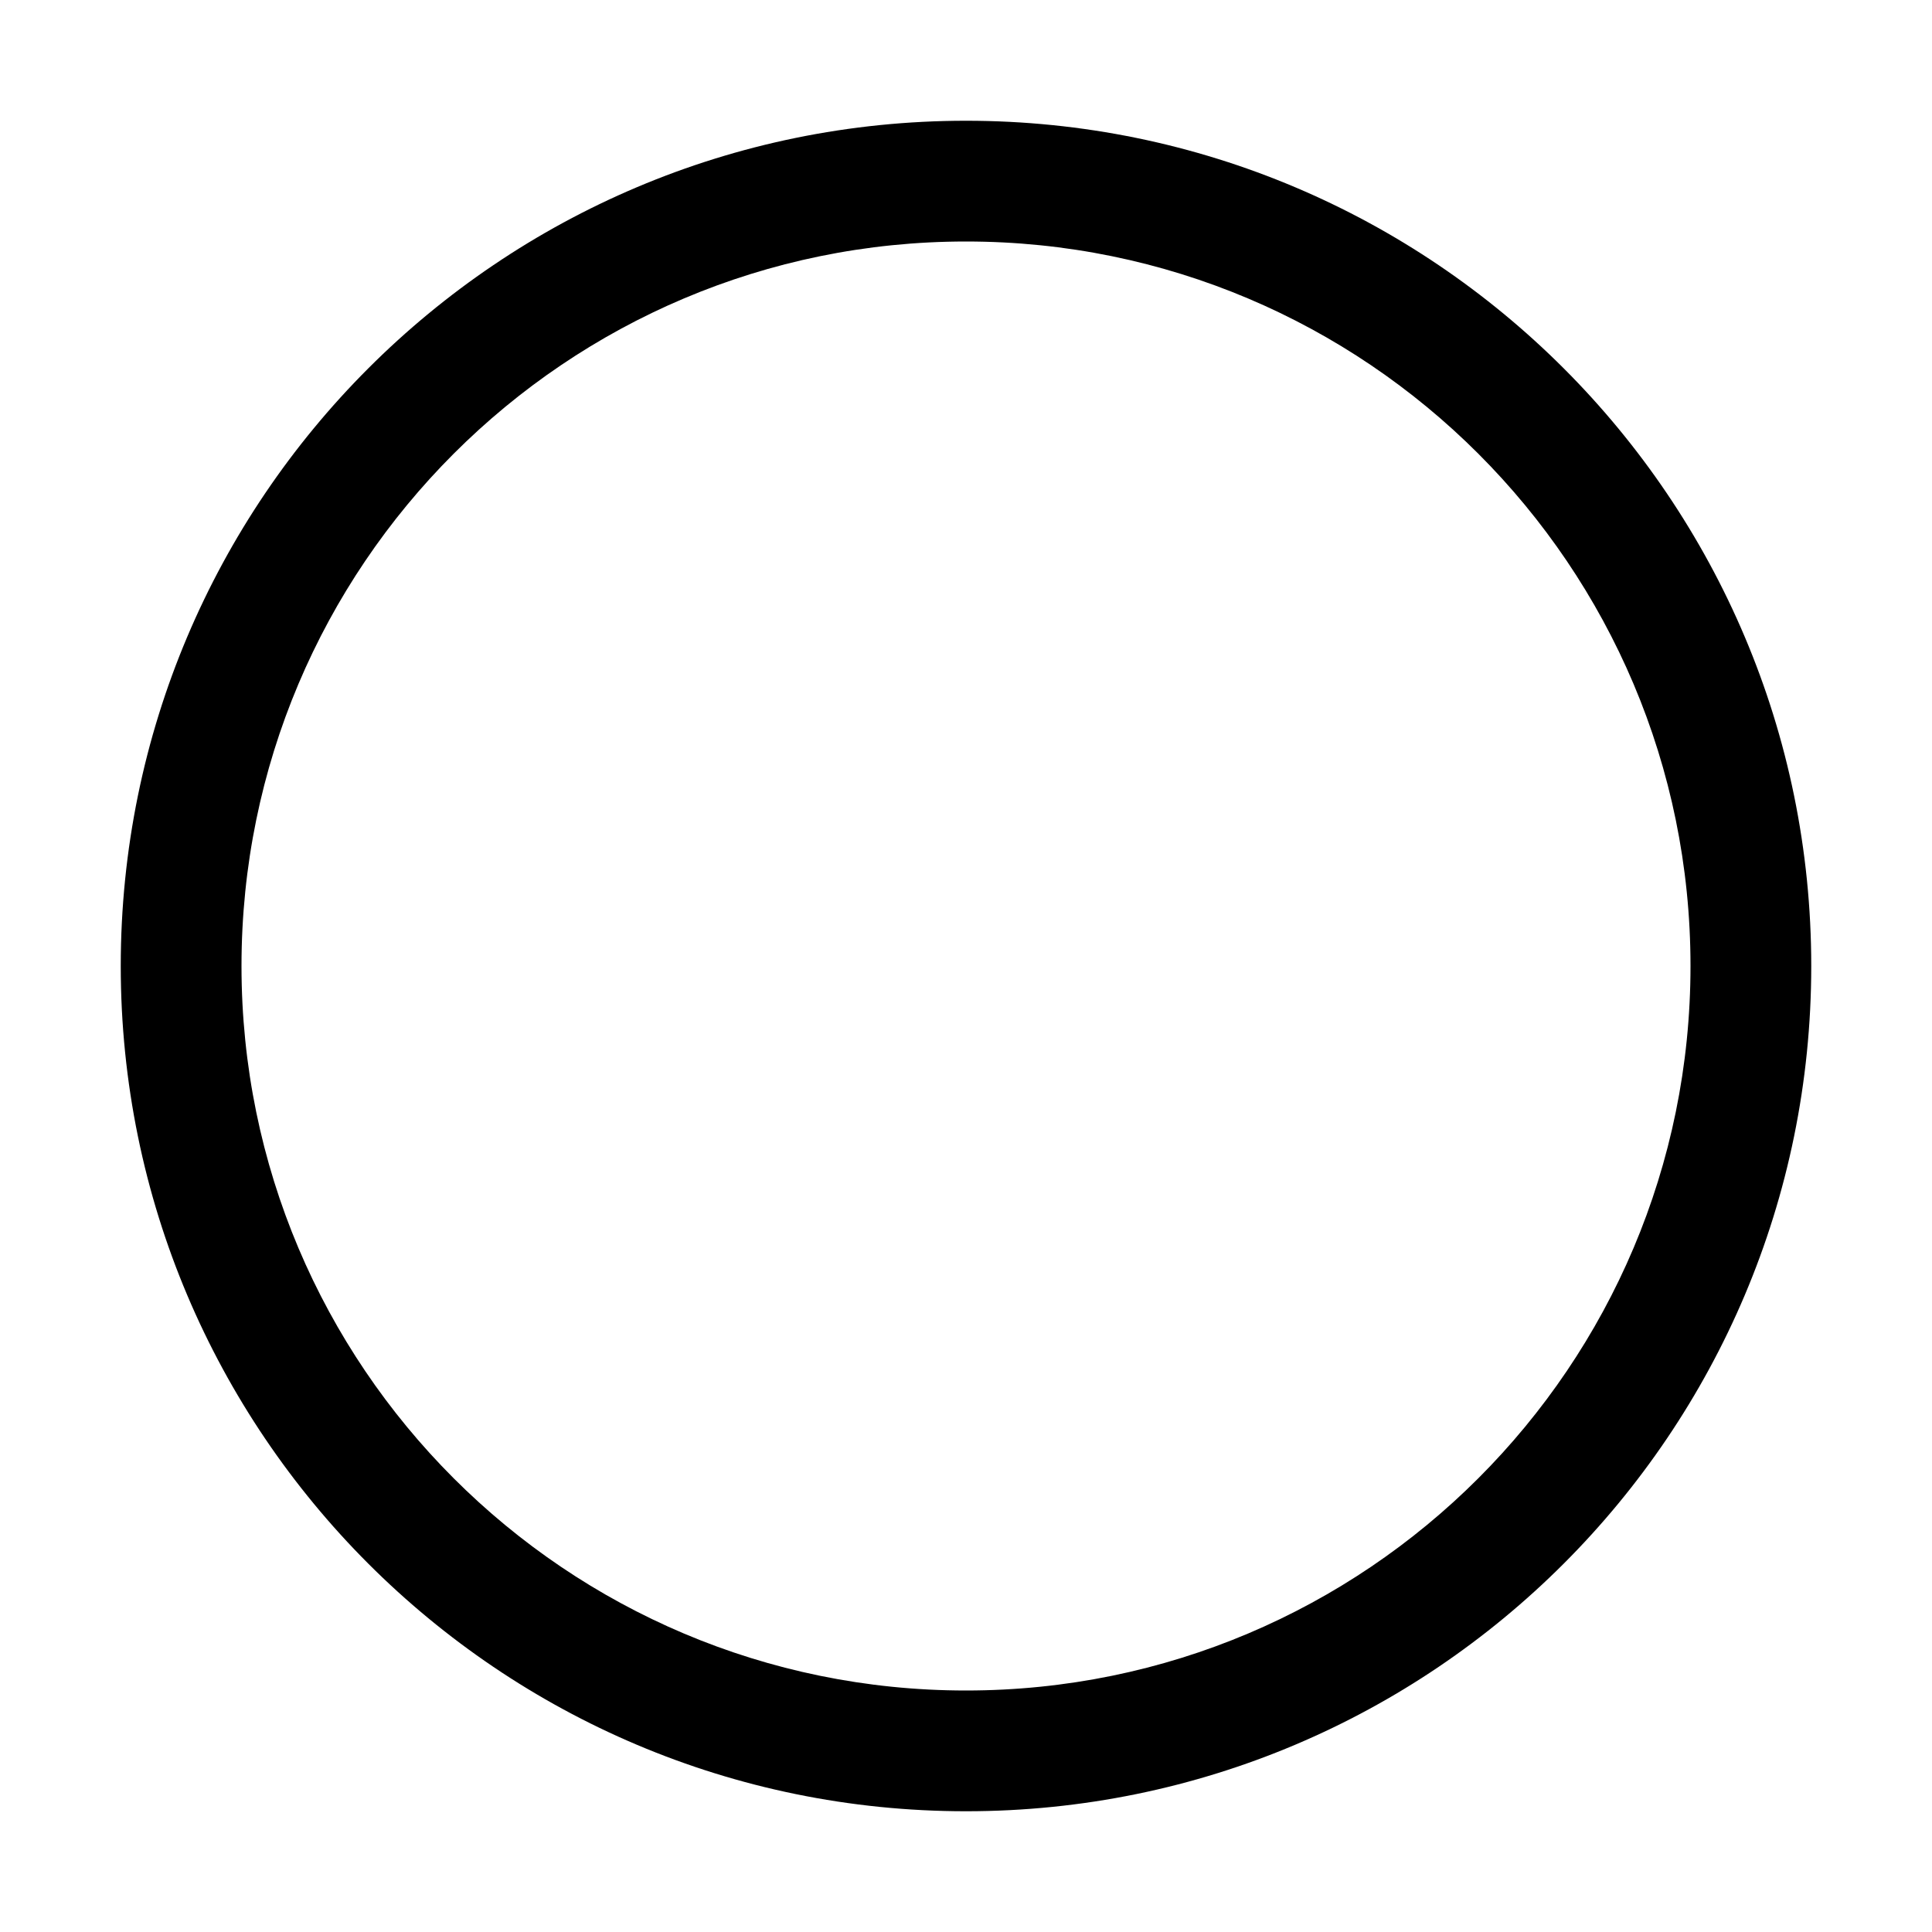
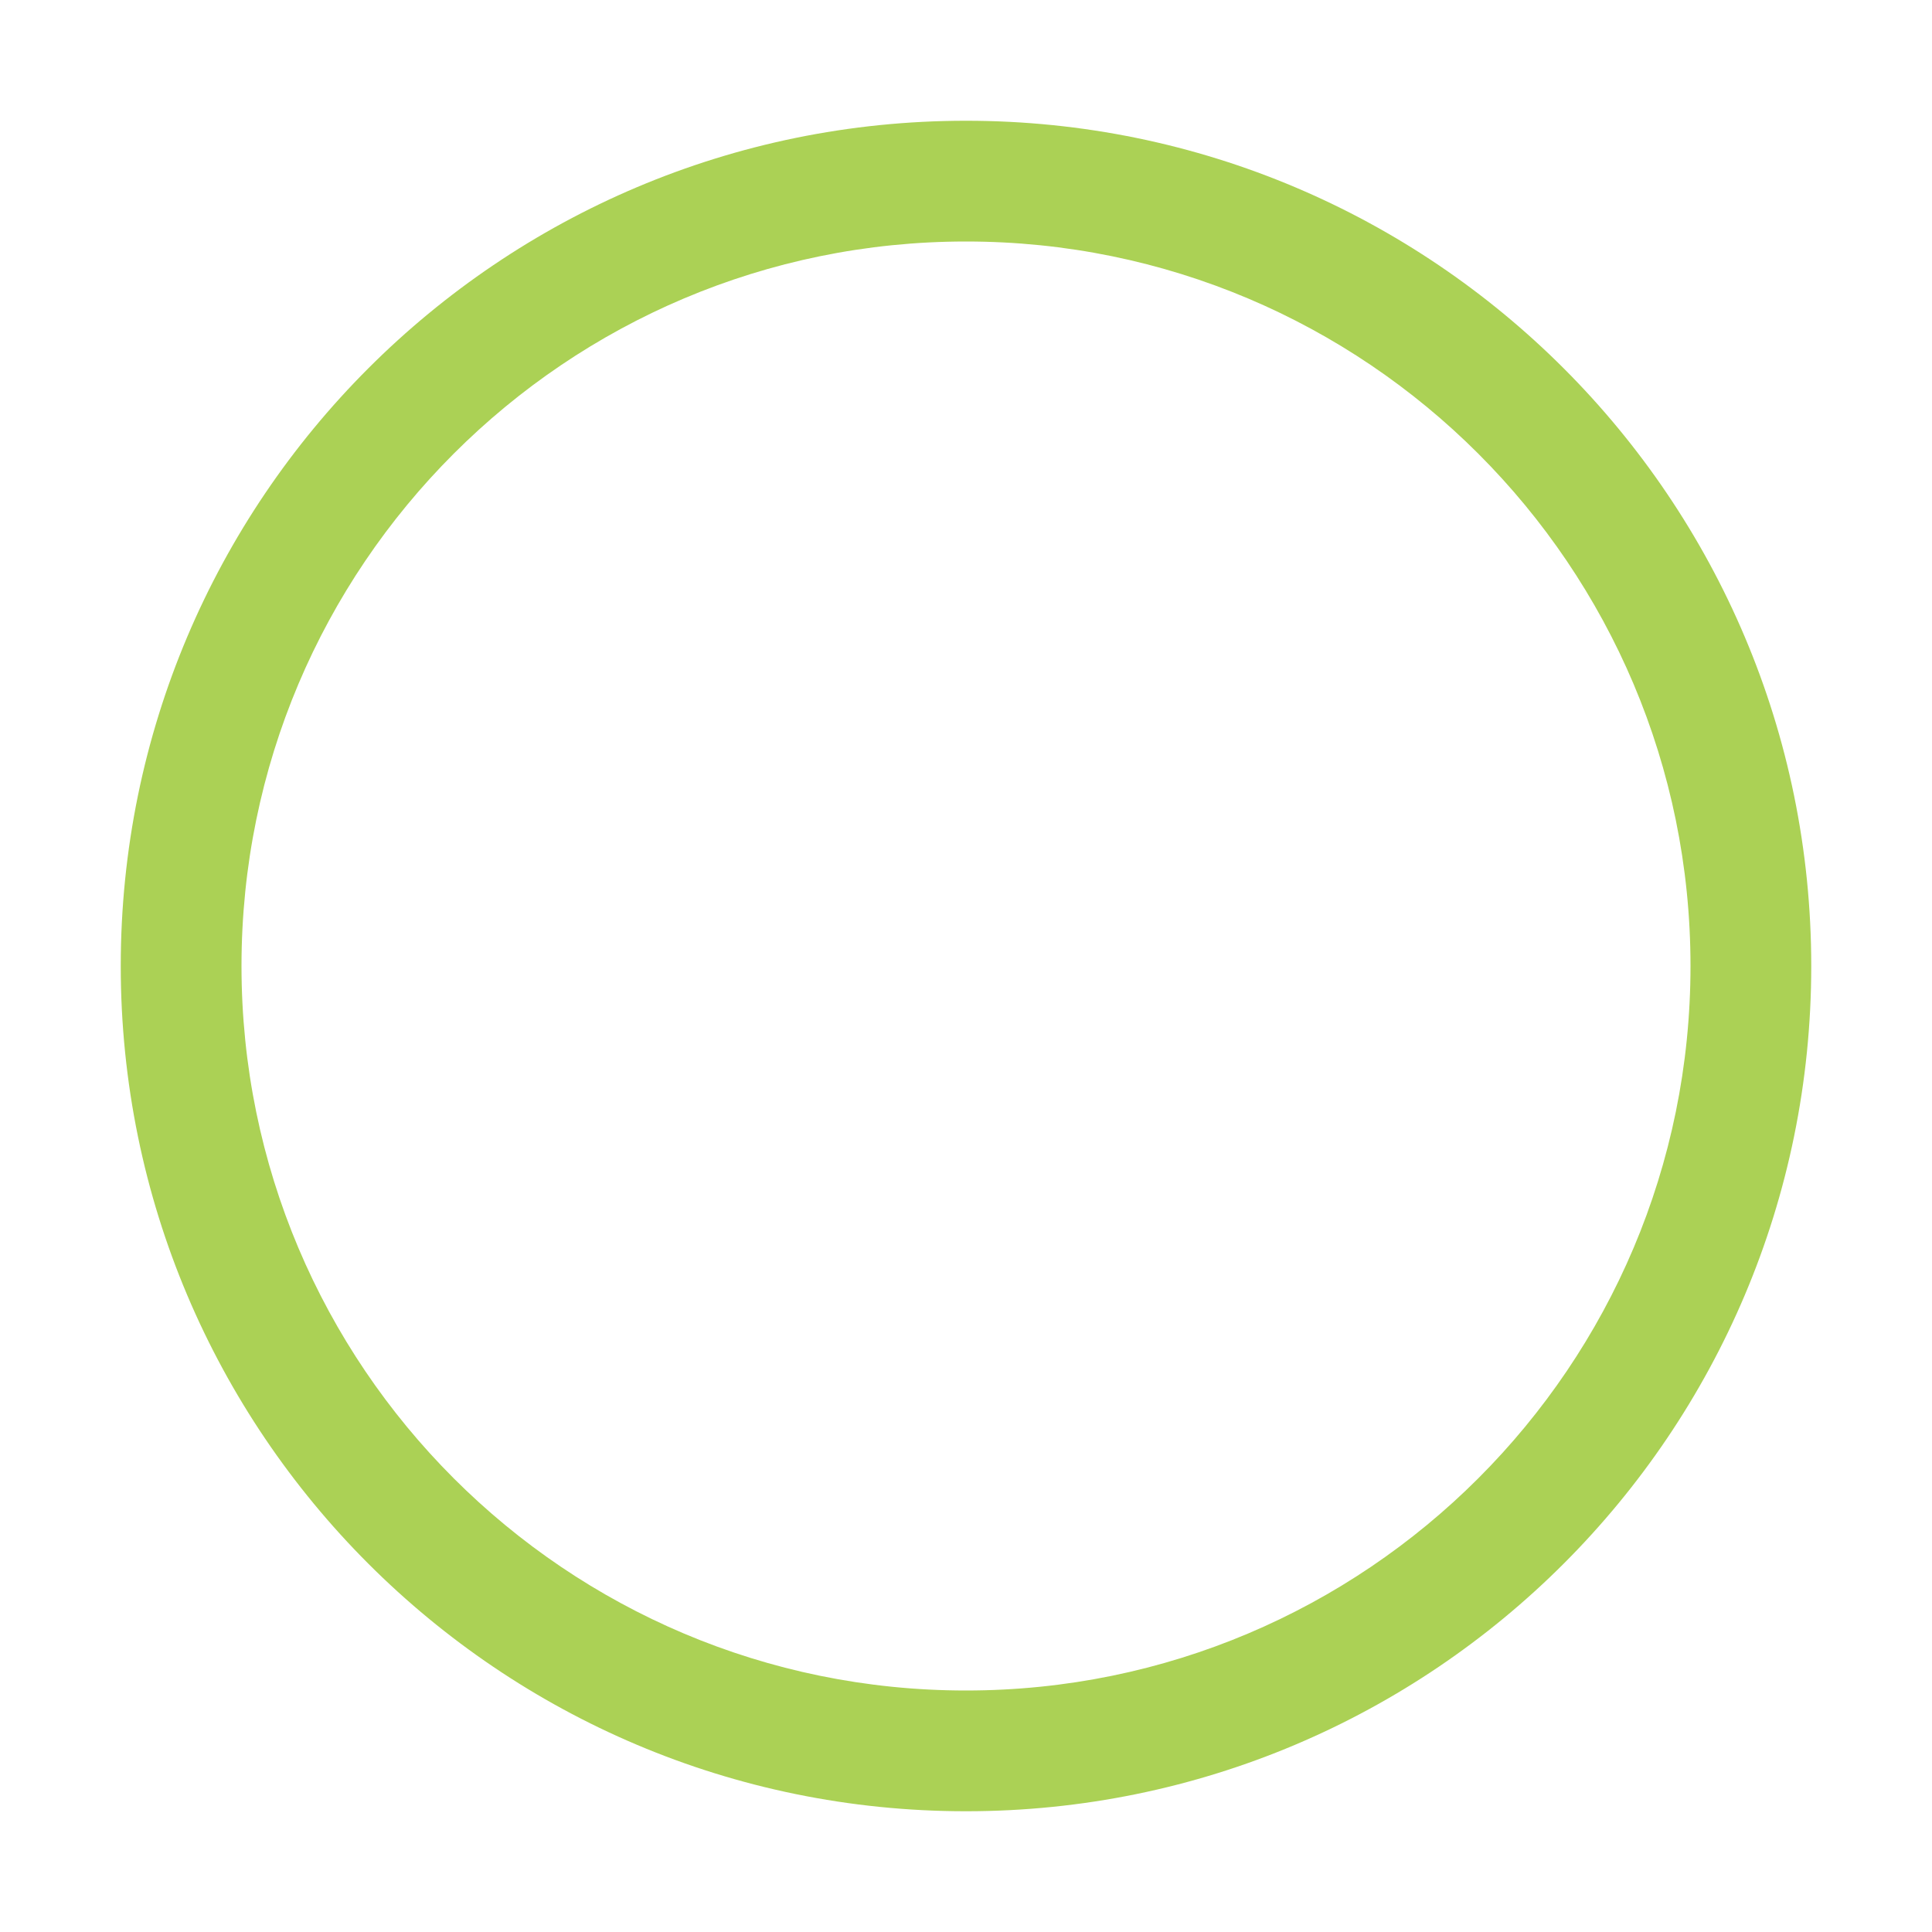
<svg xmlns="http://www.w3.org/2000/svg" id="icon" viewBox="0 0 32 32">
  <defs>
    <style>.cls-1{fill:none;}</style>
  </defs>
-   <path d="M16,2A14,14,0,1,0,30,16,14,14,0,0,0,16,2Zm0,26A12,12,0,1,1,28,16,12,12,0,0,1,16,28Z" />
+   <path d="M16,2A14,14,0,1,0,30,16,14,14,0,0,0,16,2Zm0,26A12,12,0,1,1,28,16,12,12,0,0,1,16,28Z" fill="#ABD155" />
  <rect id="_Transparent_Rectangle_" data-name="&lt;Transparent Rectangle&gt;" class="cls-1" width="32" height="32" />
</svg>
